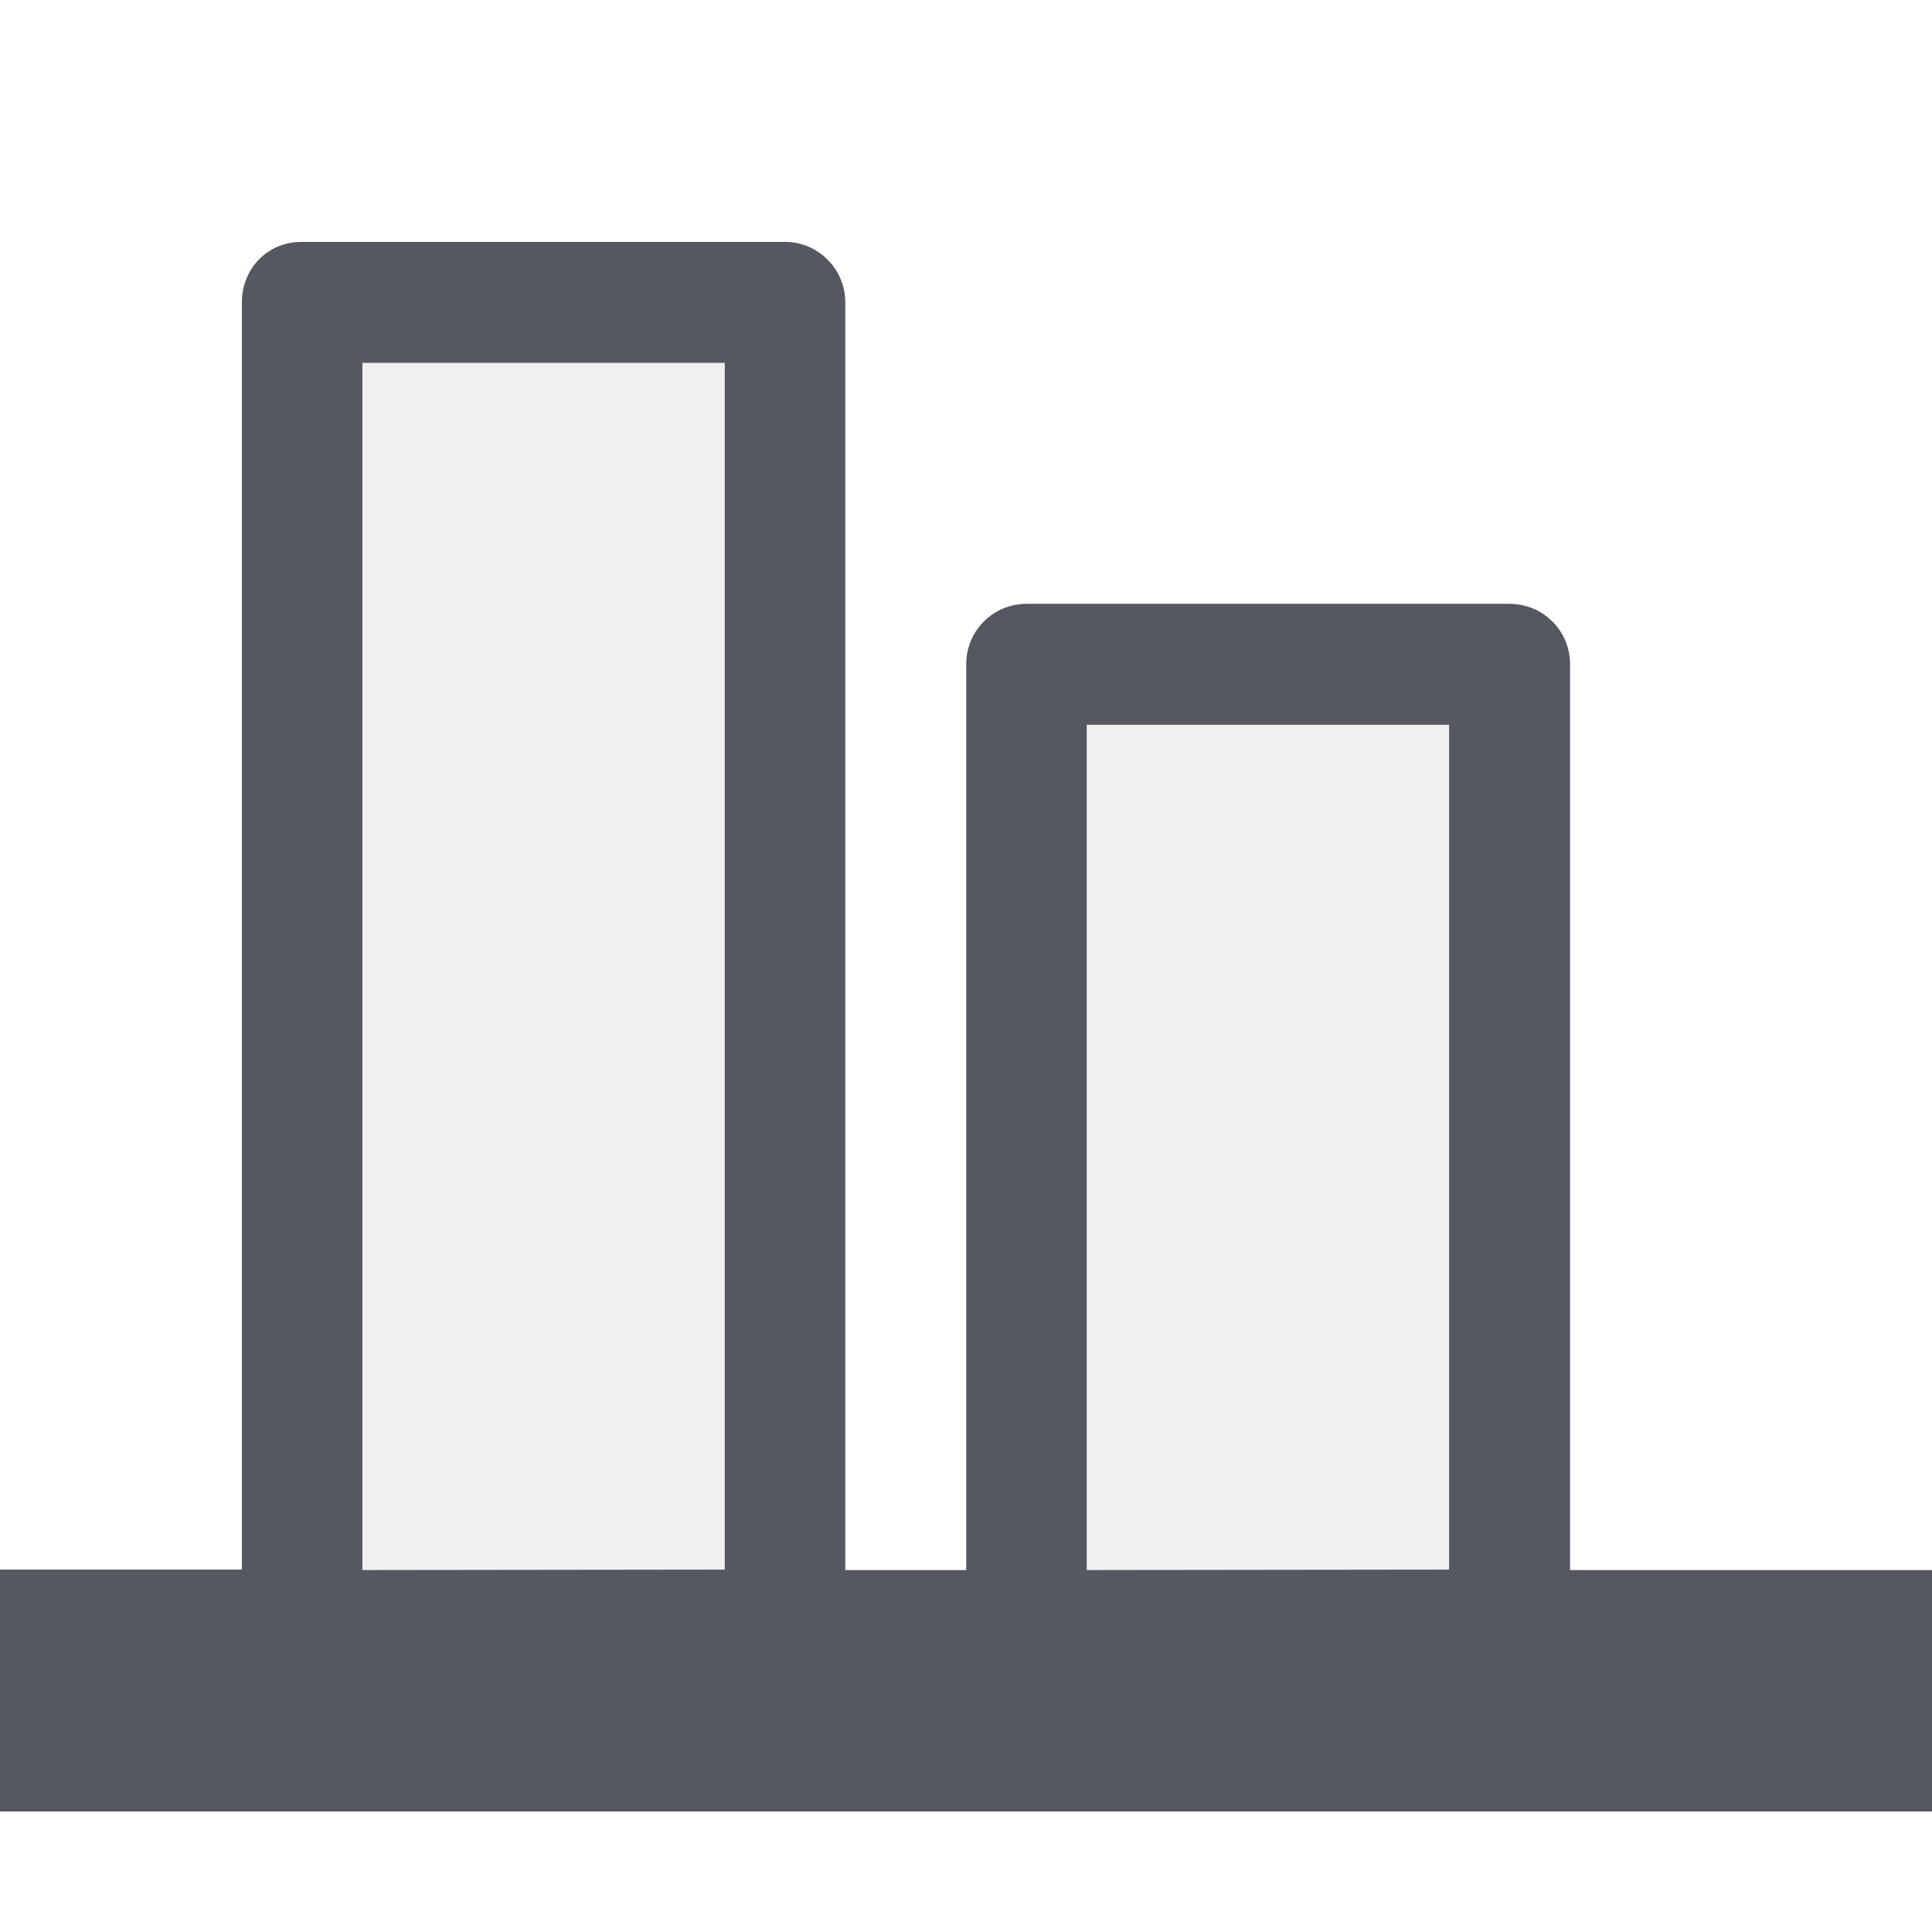
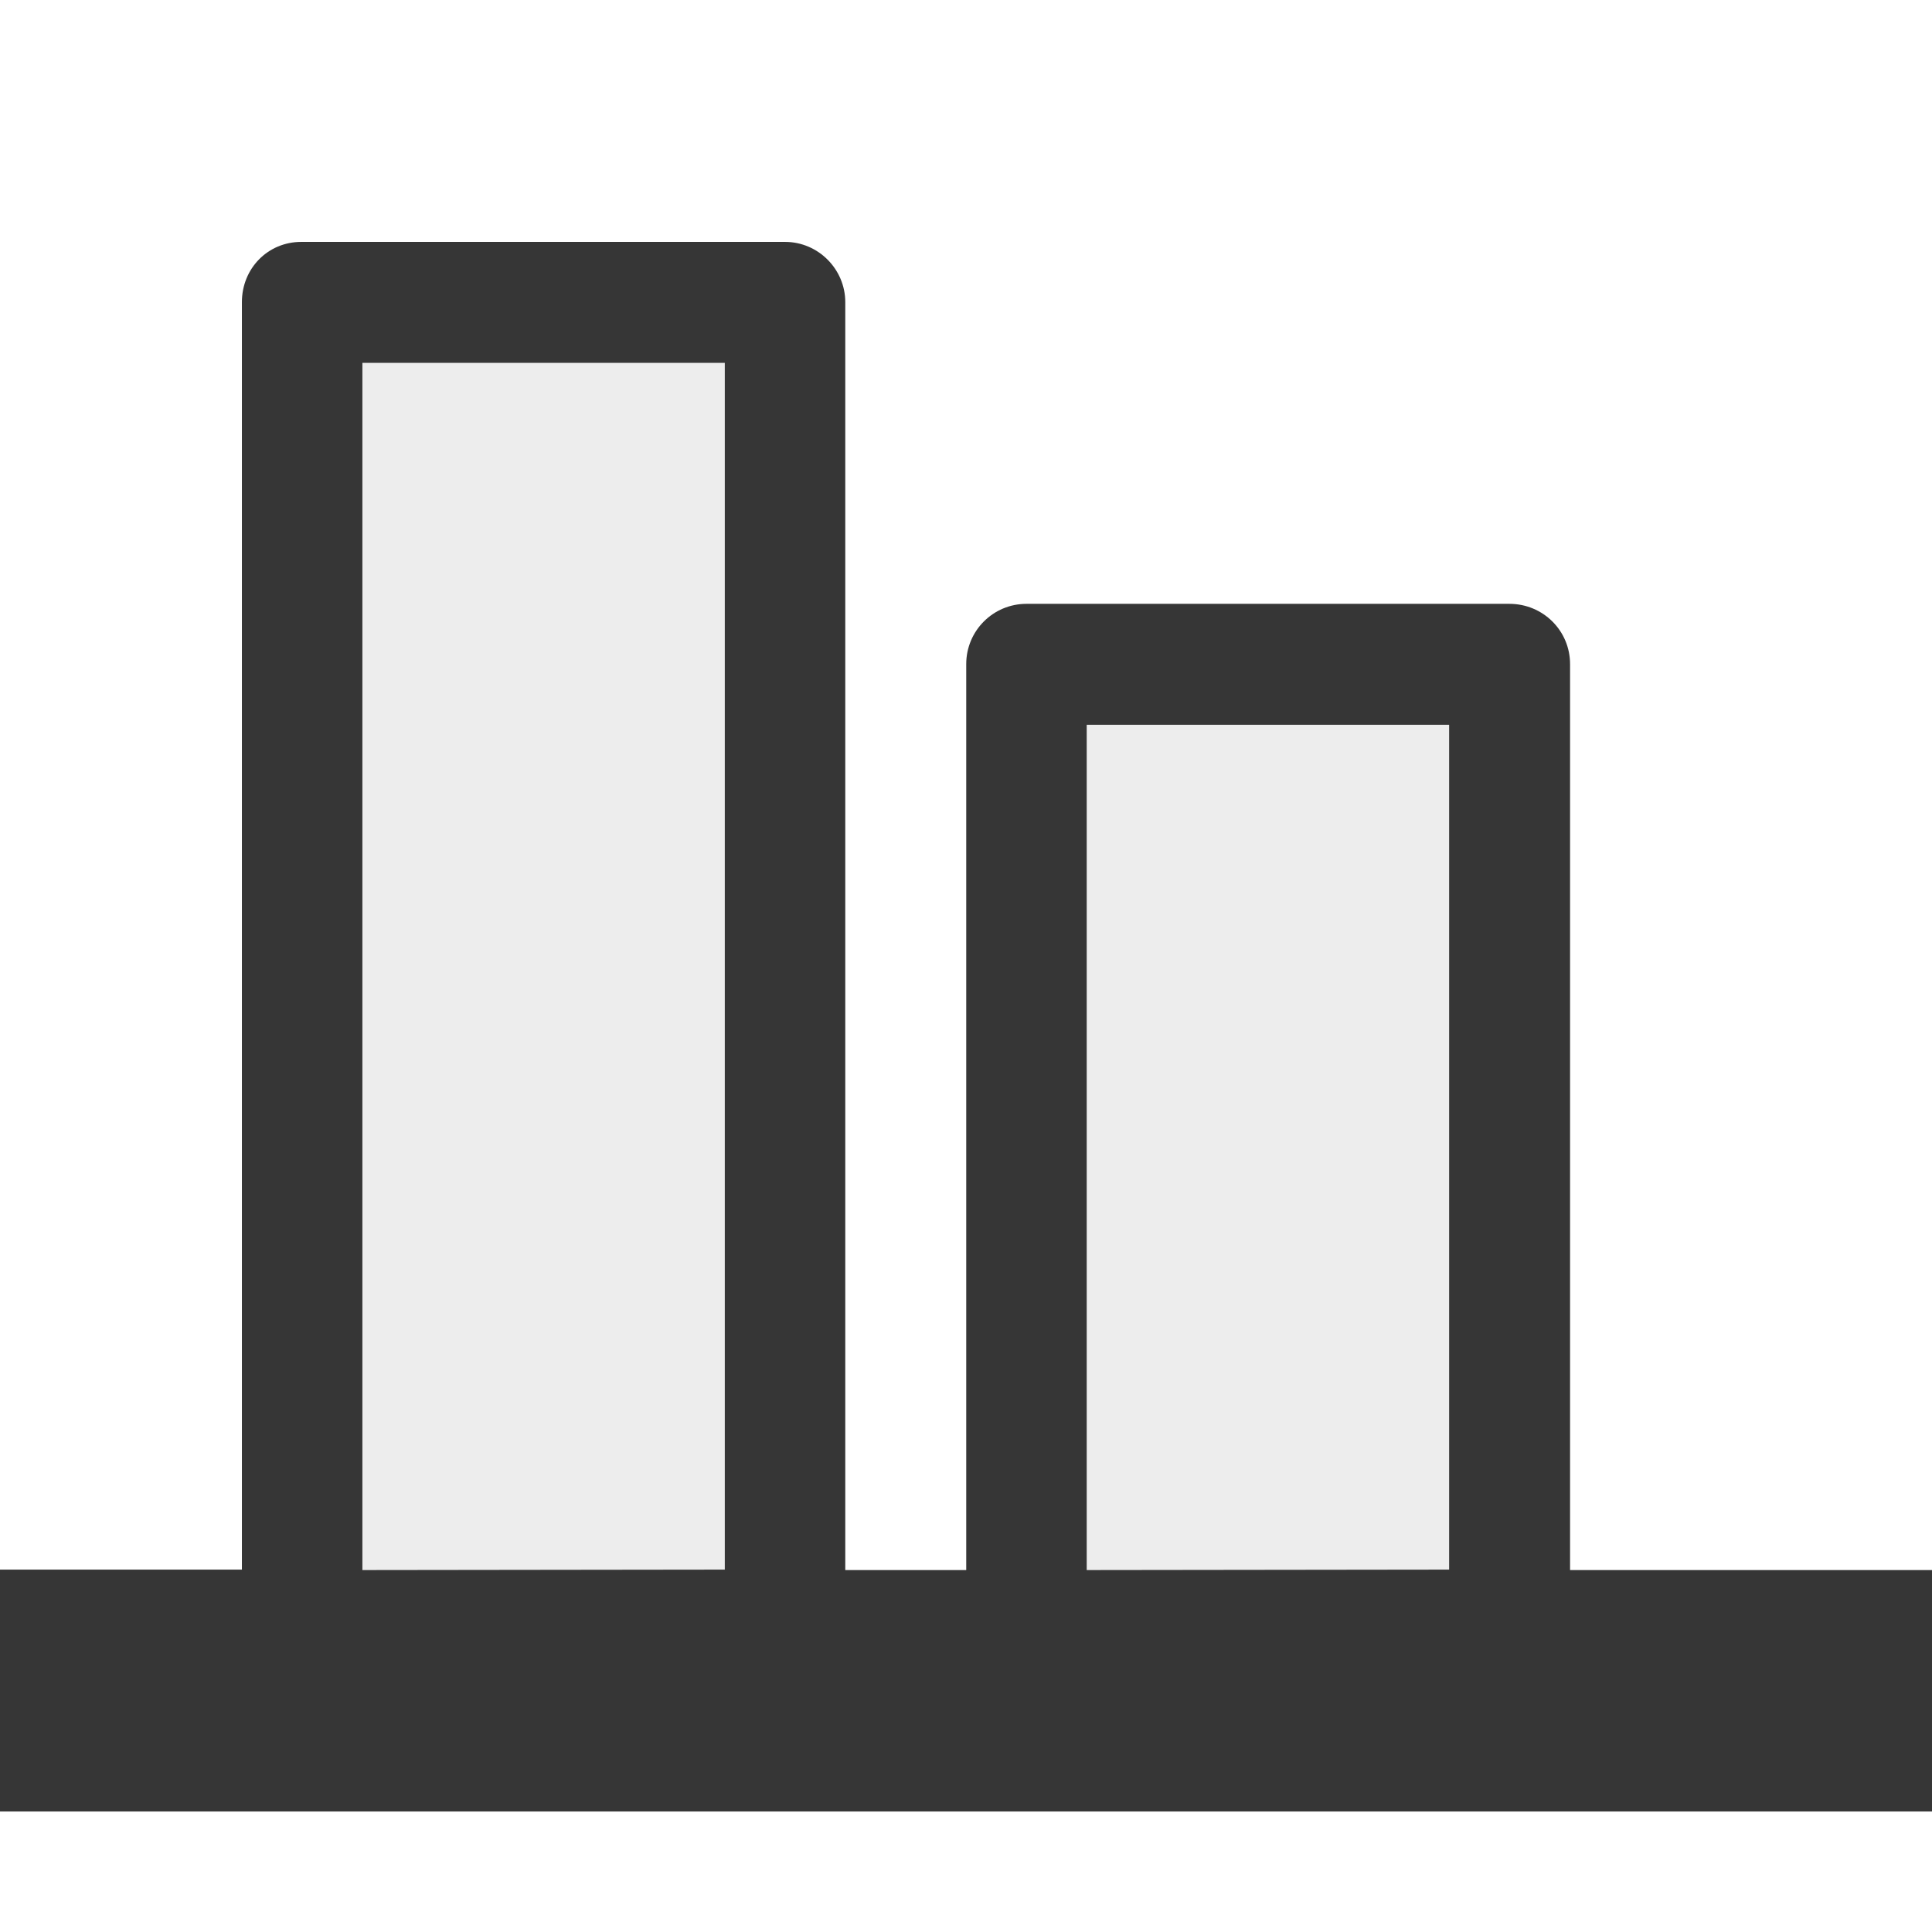
<svg xmlns="http://www.w3.org/2000/svg" width="16" height="16" viewBox="0 0 4.233 4.233">
-   <g fill="#555761">
+   <g fill="#363636">
    <path style="marker:none" d="M4.233 3.969H0v-.53h.53V.662C.53.588.587.53.66.53H1.72c.073 0 .132.06.132.132V3.44h.265V1.455c0-.073.059-.132.132-.132h1.058c.074 0 .133.059.133.132V3.44h.793zm-1.058-.53V1.588h-.794V3.44zm-1.587 0V.795H.794V3.44z" />
    <path d="M3.175 3.704h-.794V1.587h.794zm-1.587 0H.794V.794h.794z" opacity=".1" fill-opacity=".931" />
  </g>
</svg>
